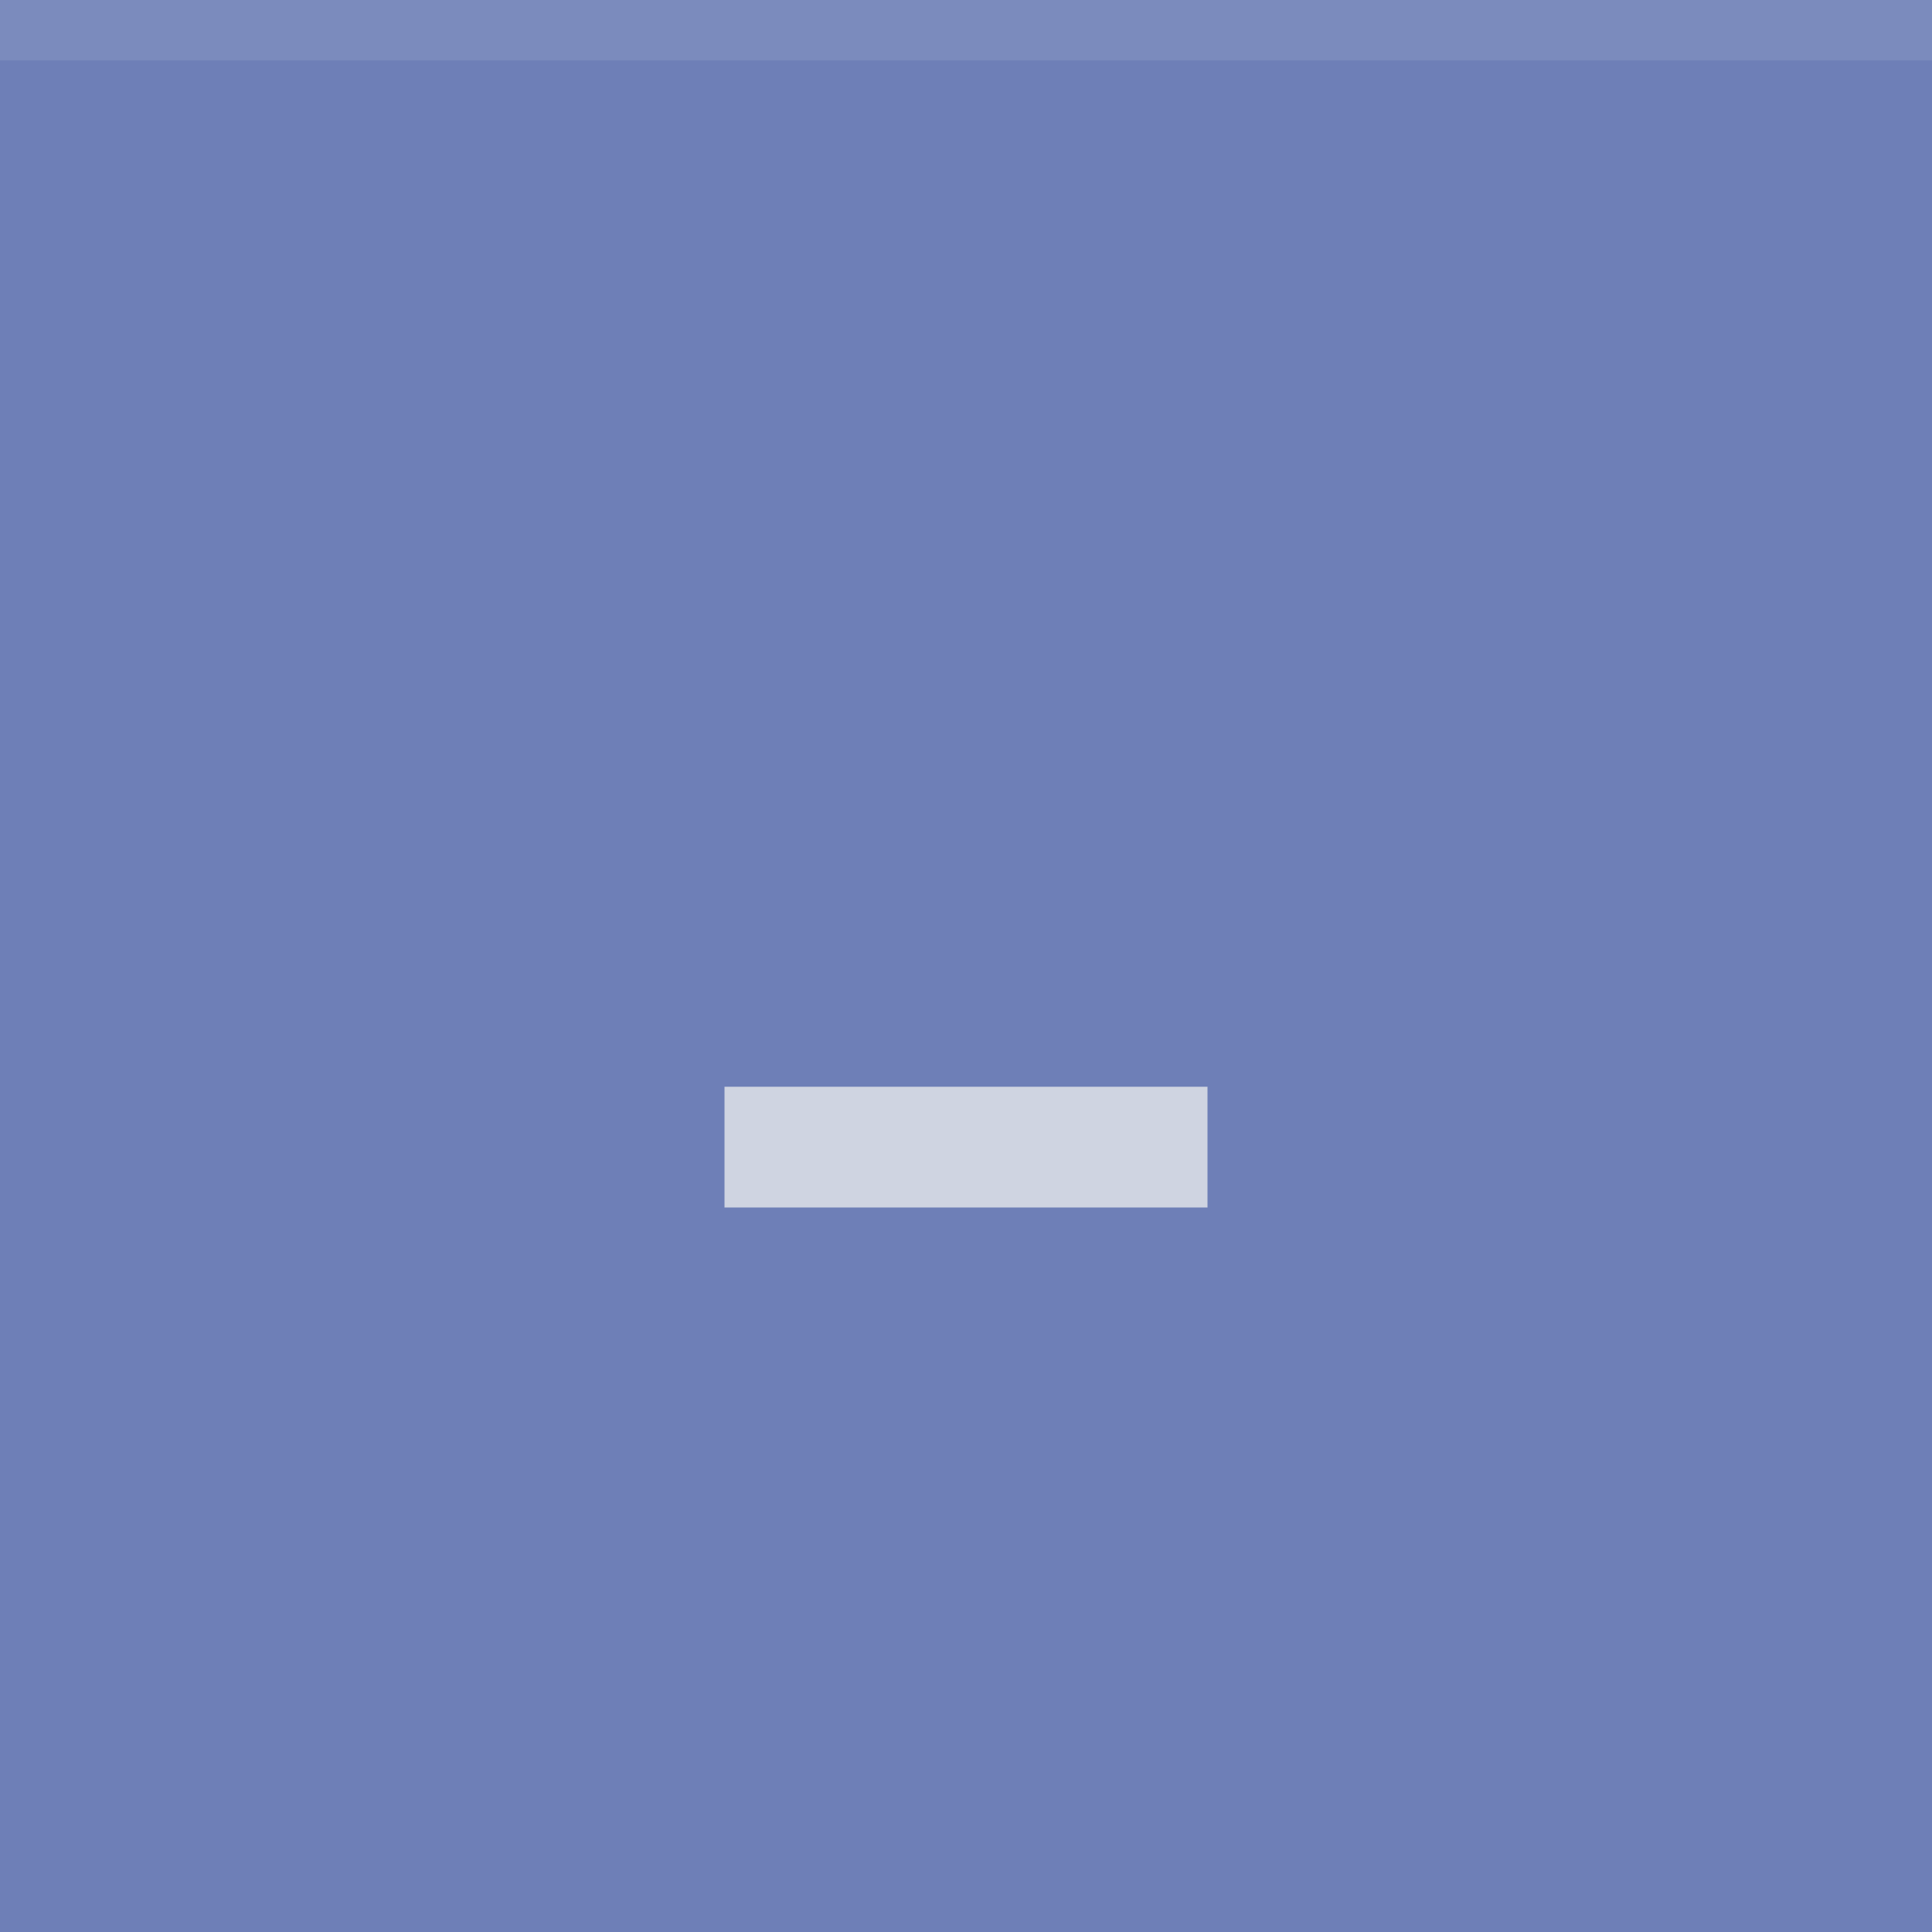
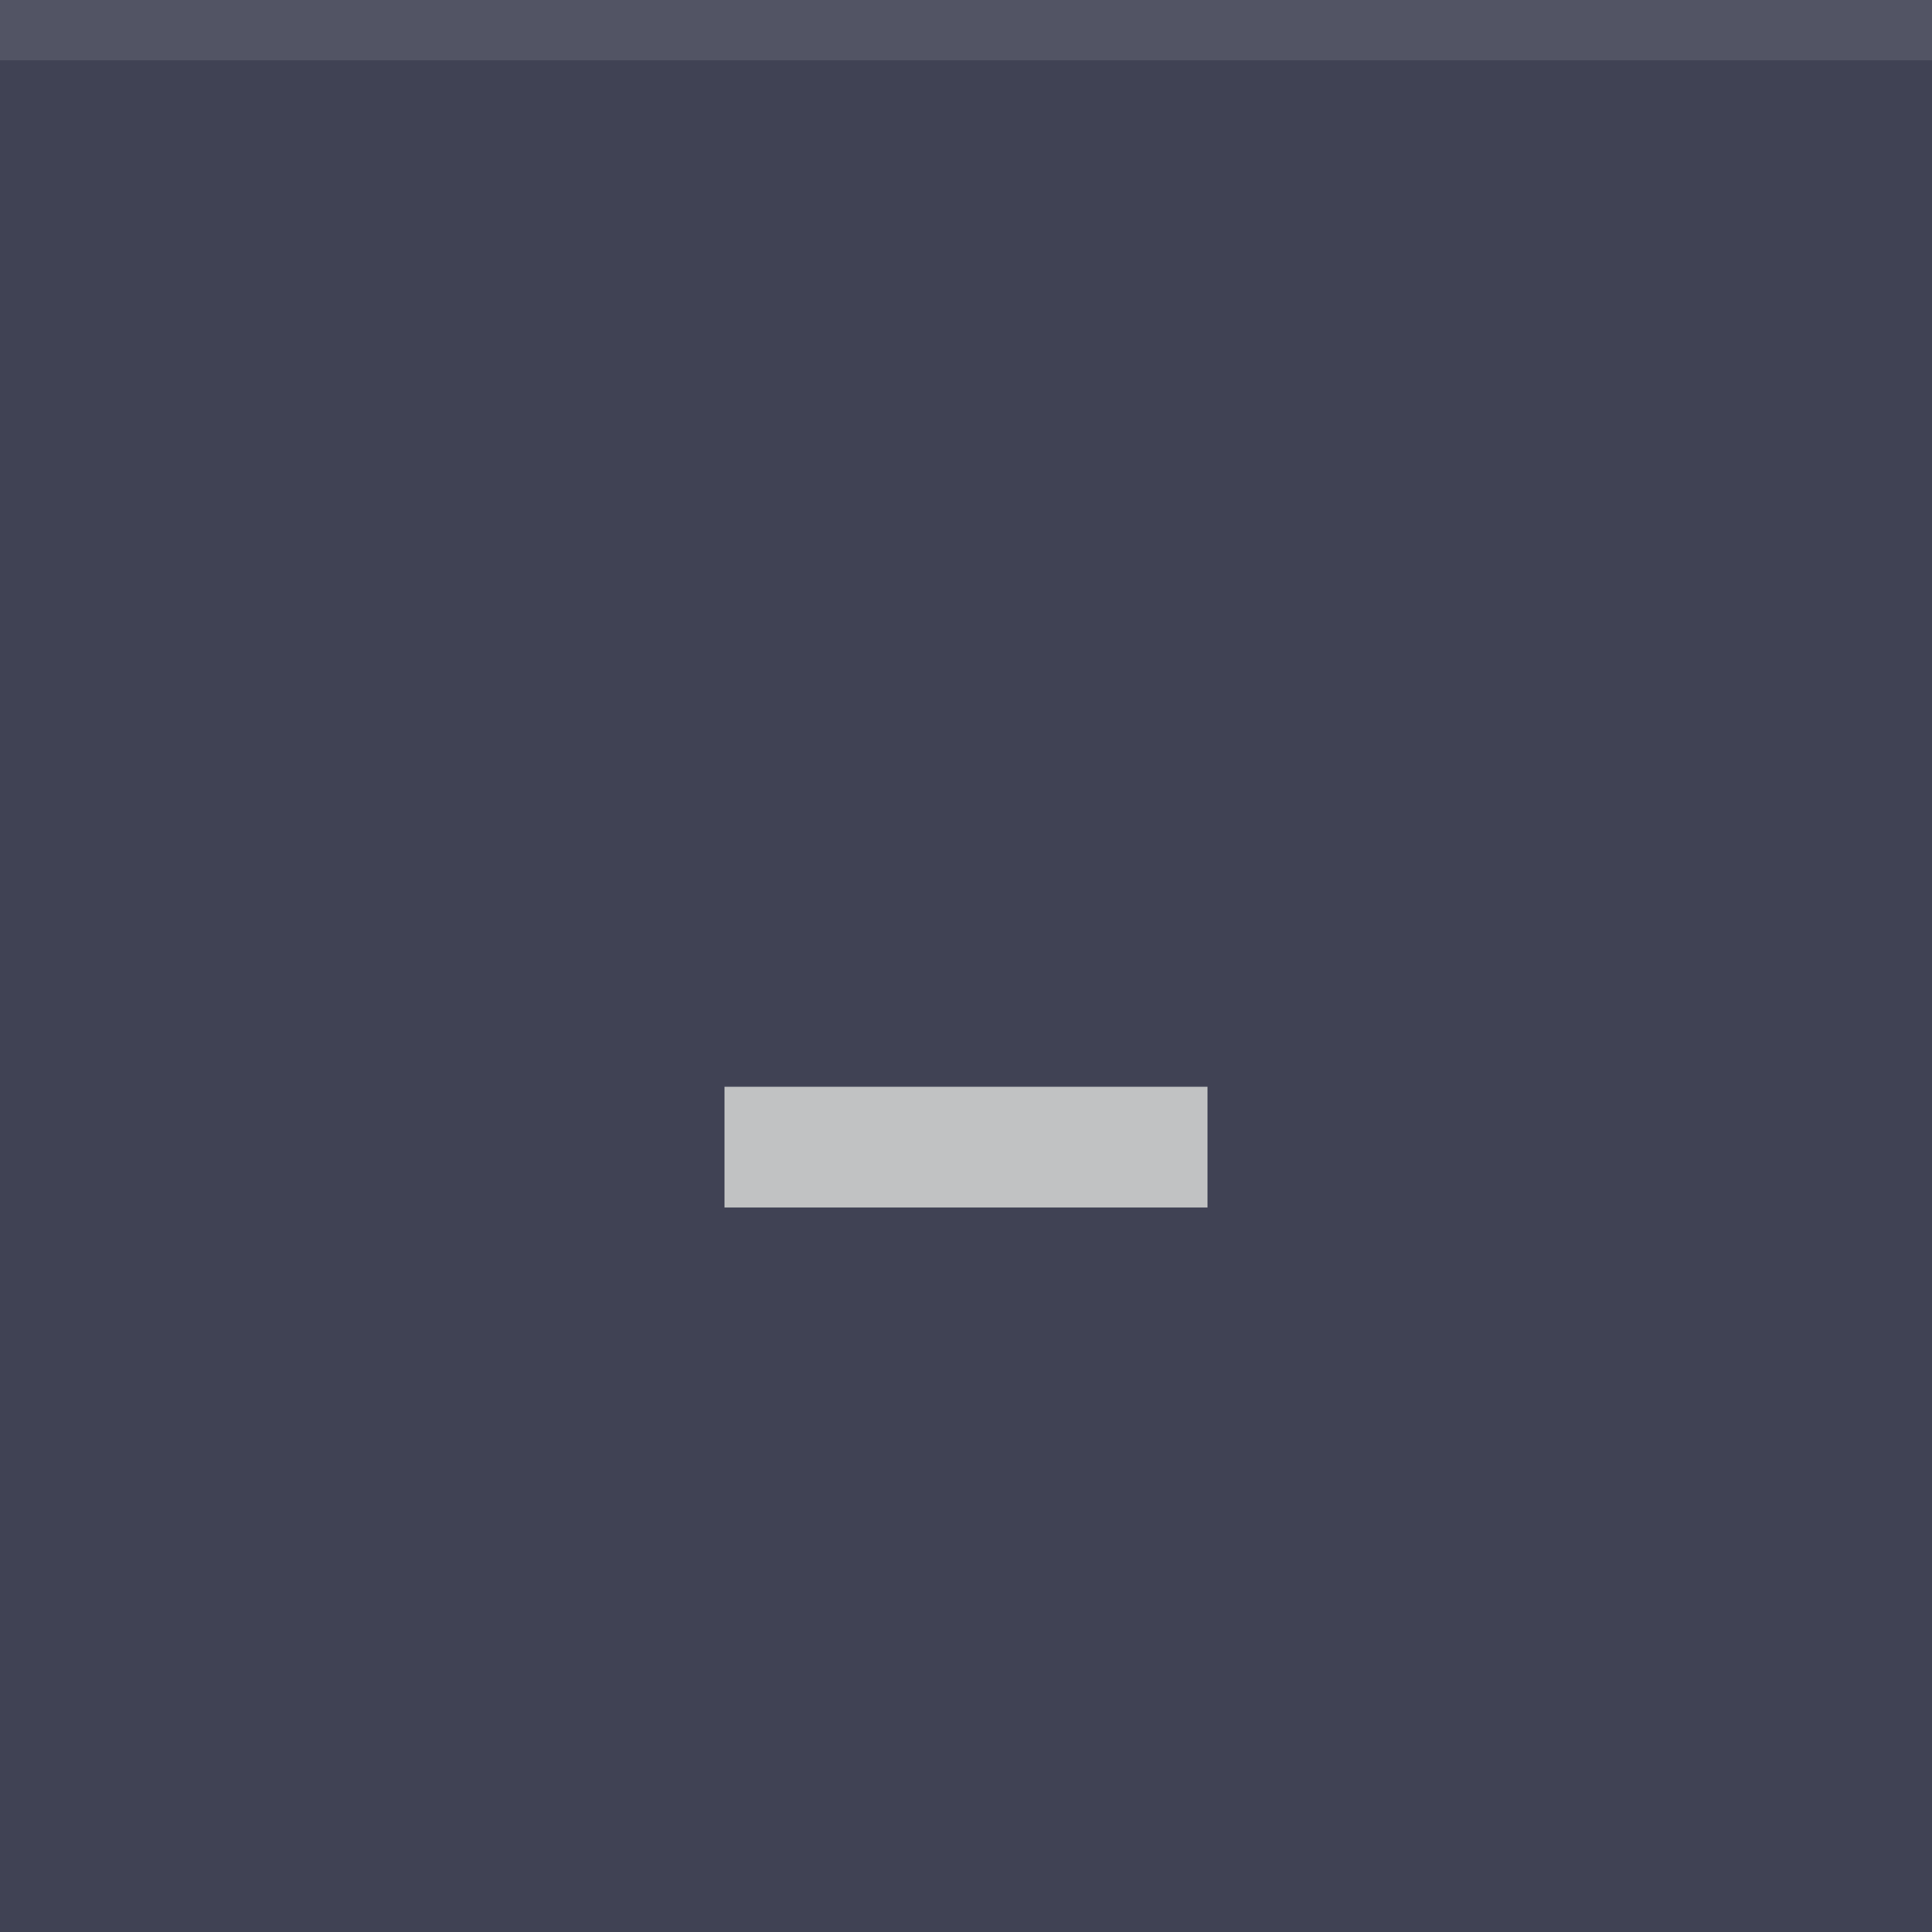
<svg xmlns="http://www.w3.org/2000/svg" width="32" height="32" viewBox="0 0 32 32">
-   <rect width="32" height="32" fill="#6e7fb7" />
+   <rect width="32" height="32" fill="#404254" />
  <rect width="32" height="1" fill="#f8f8f2" fill-opacity="0.1" />
  <g fill="#f8f8f2" opacity="0.7">
    <circle cx="16" cy="16" r="12" opacity="0" />
    <path d="m12 18h8v2h-8z" />
  </g>
</svg>
